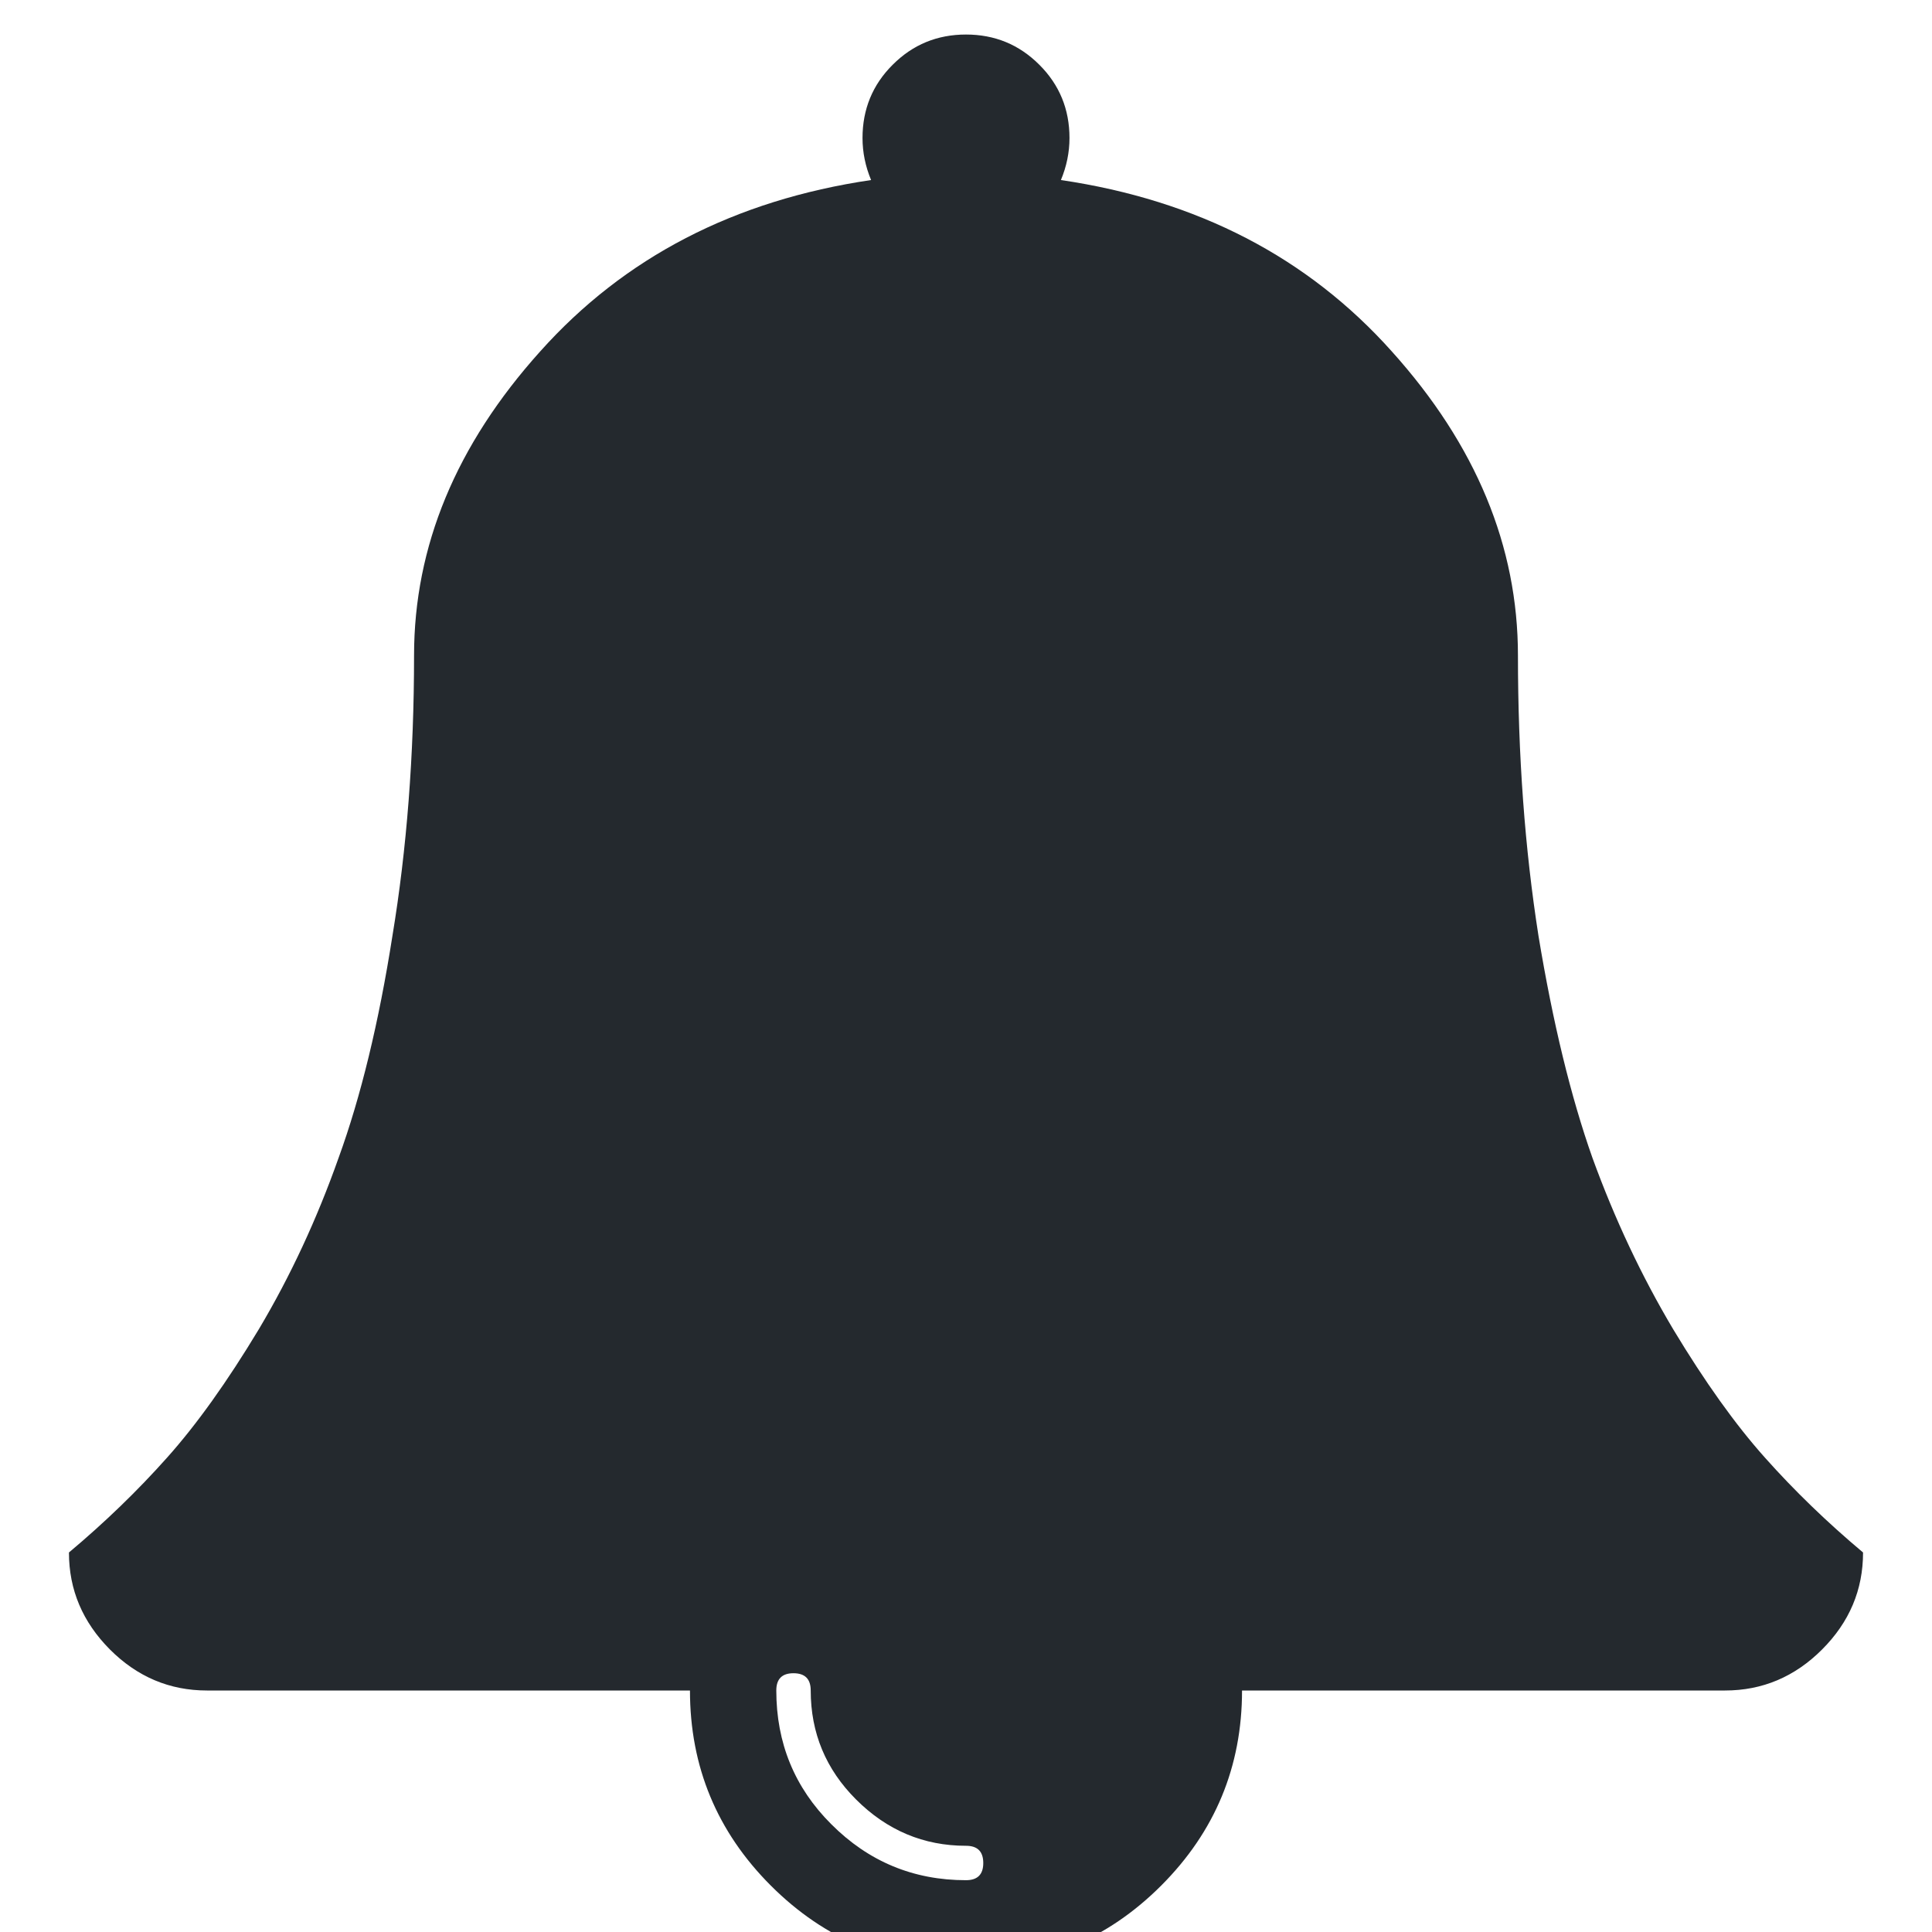
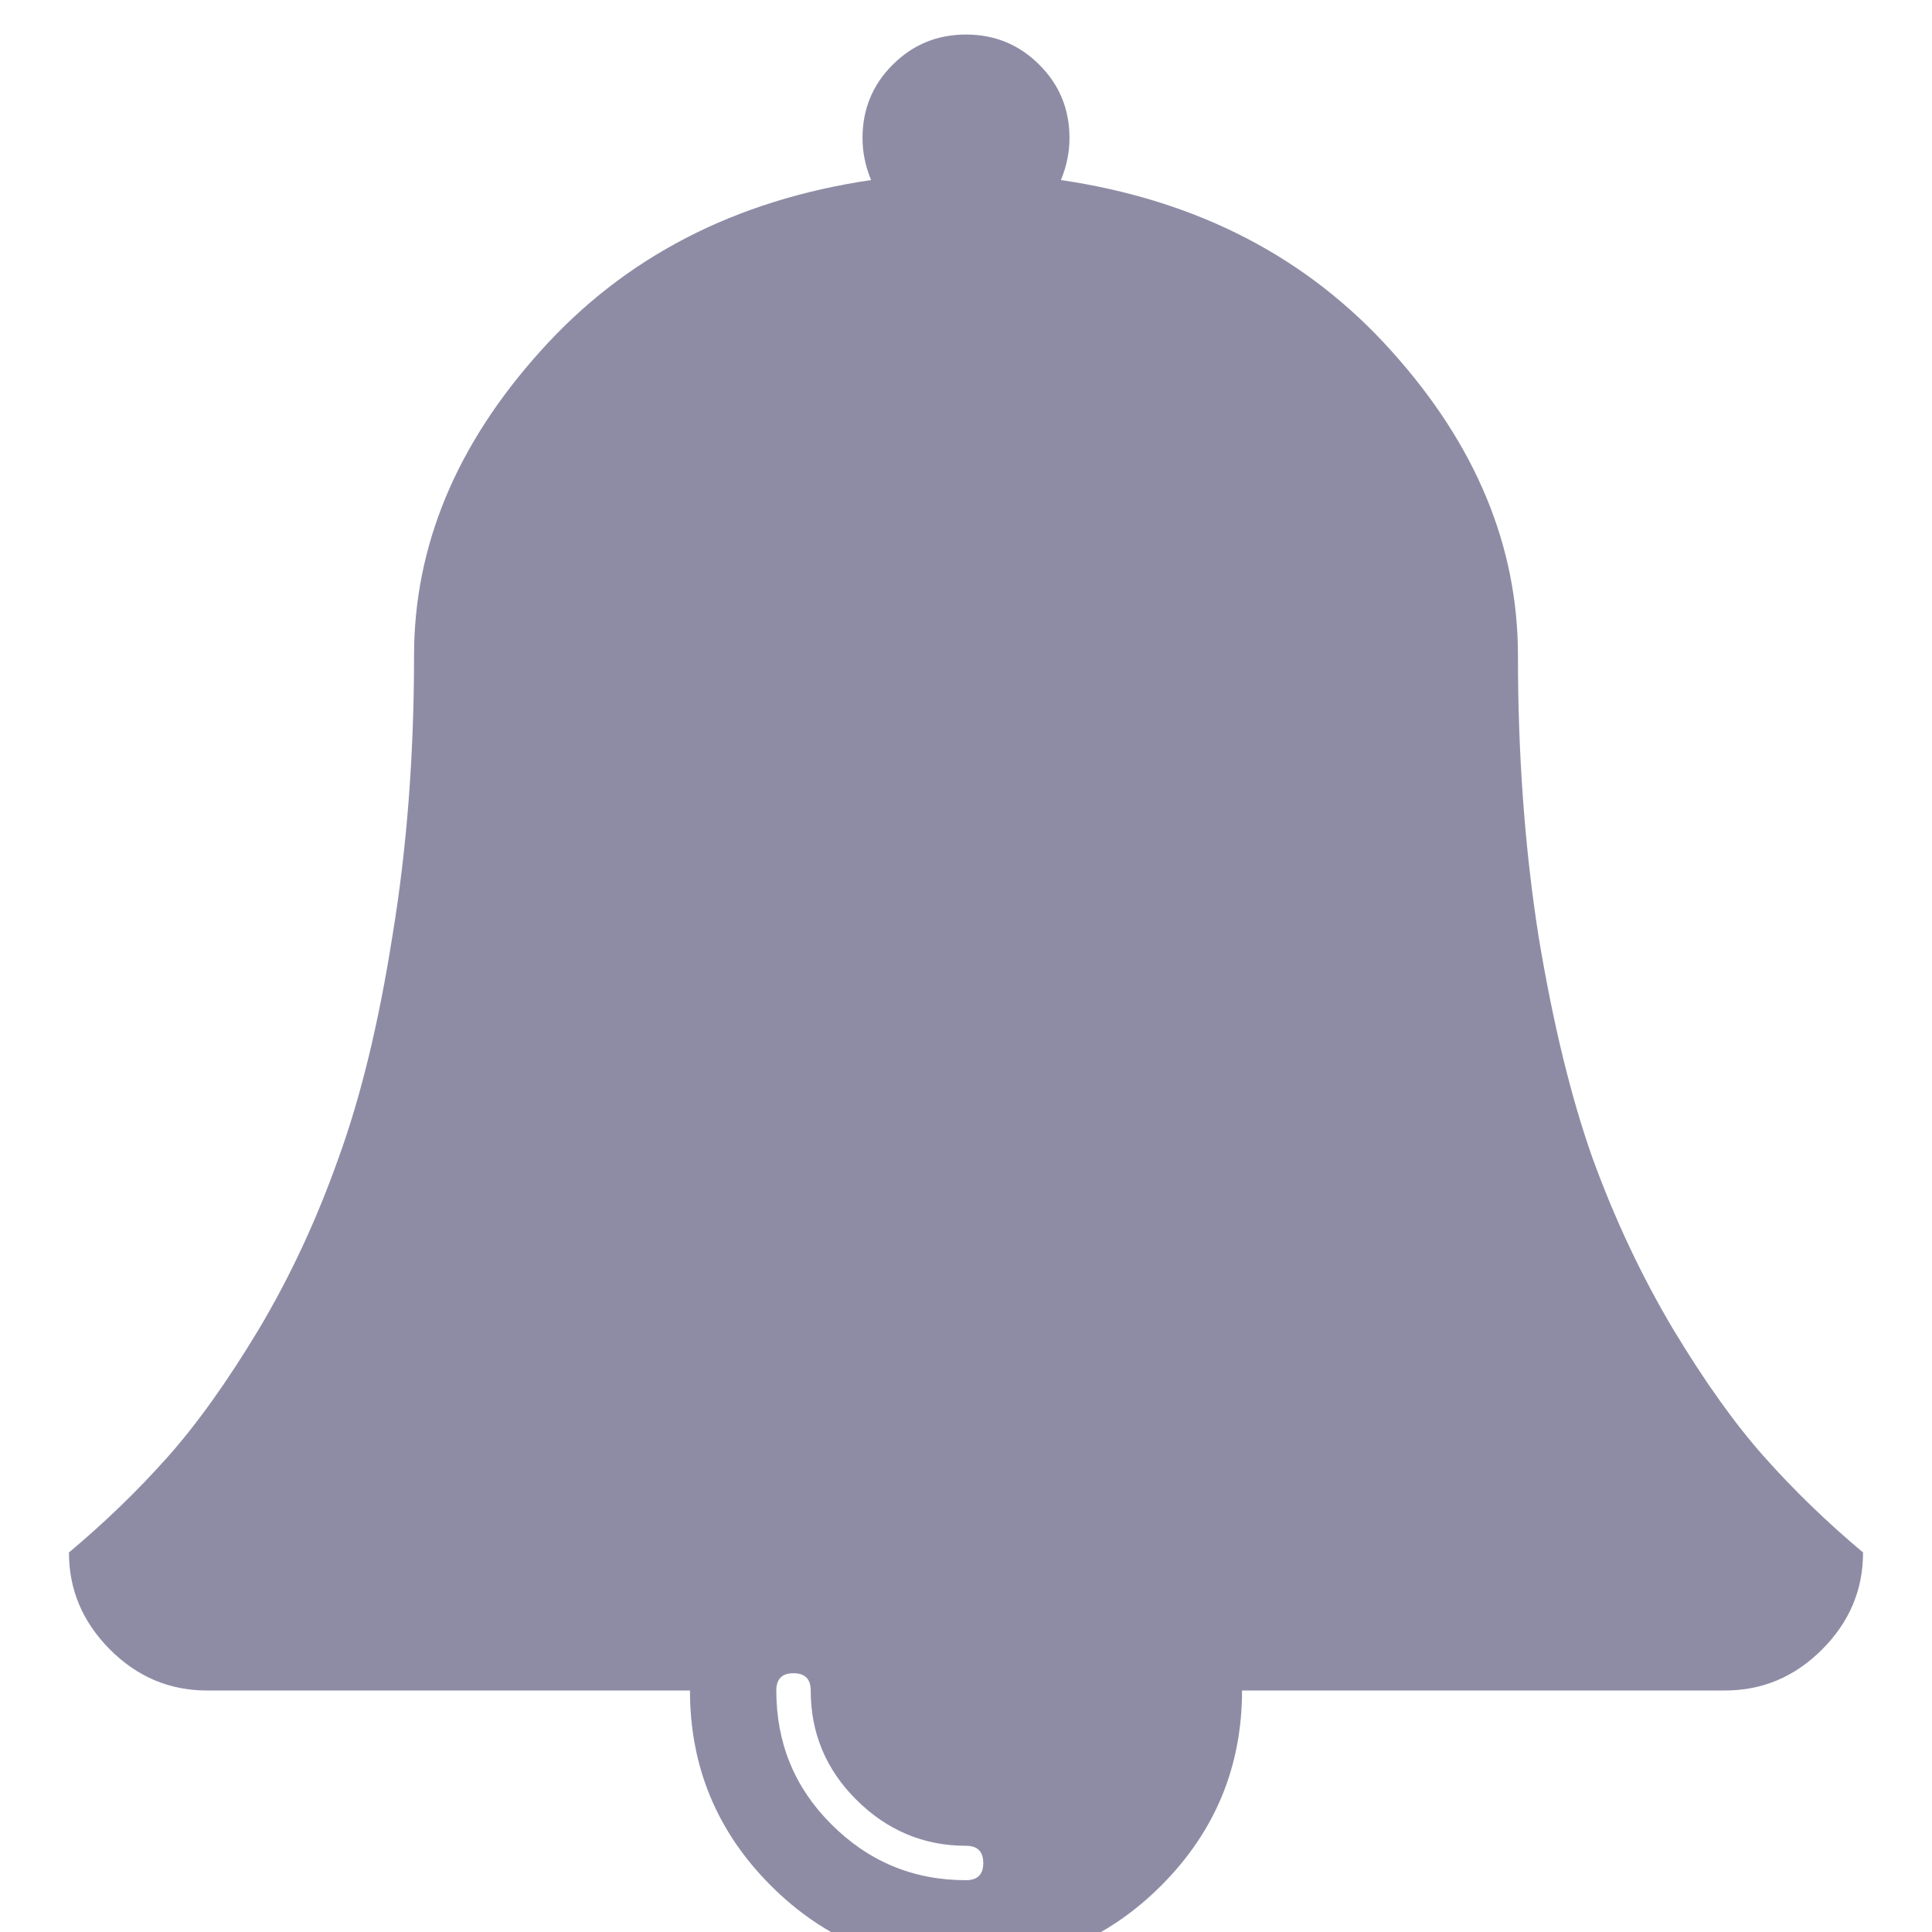
<svg xmlns="http://www.w3.org/2000/svg" width="16" height="16" viewBox="0 0 16 16" fill="none">
-   <path d="M8 15.571C8.095 15.571 8.143 15.524 8.143 15.429C8.143 15.333 8.095 15.286 8 15.286C7.649 15.286 7.345 15.158 7.089 14.902C6.839 14.652 6.714 14.351 6.714 14C6.714 13.905 6.667 13.857 6.571 13.857C6.476 13.857 6.429 13.905 6.429 14C6.429 14.434 6.58 14.804 6.884 15.107C7.193 15.417 7.565 15.571 8 15.571ZM15.429 12.857C15.429 13.167 15.316 13.434 15.089 13.661C14.863 13.887 14.595 14 14.286 14H10.286C10.286 14.631 10.062 15.17 9.616 15.616C9.17 16.062 8.631 16.286 8 16.286C7.369 16.286 6.83 16.062 6.384 15.616C5.938 15.17 5.714 14.631 5.714 14H1.714C1.405 14 1.137 13.887 0.911 13.661C0.685 13.434 0.571 13.167 0.571 12.857C0.869 12.607 1.14 12.345 1.384 12.071C1.628 11.798 1.881 11.444 2.143 11.009C2.405 10.569 2.625 10.095 2.804 9.589C2.988 9.083 3.137 8.47 3.25 7.75C3.369 7.03 3.429 6.256 3.429 5.429C3.429 4.524 3.777 3.685 4.473 2.911C5.17 2.131 6.083 1.658 7.214 1.491C7.167 1.378 7.143 1.262 7.143 1.143C7.143 0.905 7.226 0.702 7.393 0.536C7.56 0.369 7.762 0.286 8 0.286C8.238 0.286 8.44 0.369 8.607 0.536C8.774 0.702 8.857 0.905 8.857 1.143C8.857 1.262 8.833 1.378 8.786 1.491C9.917 1.658 10.83 2.131 11.527 2.911C12.223 3.685 12.571 4.524 12.571 5.429C12.571 6.256 12.628 7.03 12.741 7.75C12.86 8.47 13.009 9.083 13.188 9.589C13.372 10.095 13.595 10.569 13.857 11.009C14.119 11.444 14.372 11.798 14.616 12.071C14.86 12.345 15.131 12.607 15.429 12.857Z" fill="#24292E" />
+   <path d="M8 15.571C8.095 15.571 8.143 15.524 8.143 15.429C8.143 15.333 8.095 15.286 8 15.286C7.649 15.286 7.345 15.158 7.089 14.902C6.839 14.652 6.714 14.351 6.714 14C6.714 13.905 6.667 13.857 6.571 13.857C6.476 13.857 6.429 13.905 6.429 14C6.429 14.434 6.58 14.804 6.884 15.107C7.193 15.417 7.565 15.571 8 15.571ZM15.429 12.857C15.429 13.167 15.316 13.434 15.089 13.661C14.863 13.887 14.595 14 14.286 14H10.286C10.286 14.631 10.062 15.17 9.616 15.616C9.17 16.062 8.631 16.286 8 16.286C7.369 16.286 6.83 16.062 6.384 15.616C5.938 15.17 5.714 14.631 5.714 14H1.714C1.405 14 1.137 13.887 0.911 13.661C0.685 13.434 0.571 13.167 0.571 12.857C0.869 12.607 1.14 12.345 1.384 12.071C1.628 11.798 1.881 11.444 2.143 11.009C2.405 10.569 2.625 10.095 2.804 9.589C2.988 9.083 3.137 8.47 3.25 7.75C3.369 7.03 3.429 6.256 3.429 5.429C3.429 4.524 3.777 3.685 4.473 2.911C5.17 2.131 6.083 1.658 7.214 1.491C7.167 1.378 7.143 1.262 7.143 1.143C7.143 0.905 7.226 0.702 7.393 0.536C7.56 0.369 7.762 0.286 8 0.286C8.238 0.286 8.44 0.369 8.607 0.536C8.774 0.702 8.857 0.905 8.857 1.143C8.857 1.262 8.833 1.378 8.786 1.491C9.917 1.658 10.83 2.131 11.527 2.911C12.223 3.685 12.571 4.524 12.571 5.429C12.571 6.256 12.628 7.03 12.741 7.75C12.86 8.47 13.009 9.083 13.188 9.589C13.372 10.095 13.595 10.569 13.857 11.009C14.119 11.444 14.372 11.798 14.616 12.071C14.86 12.345 15.131 12.607 15.429 12.857Z" fill="#8e8ca5" />
</svg>
